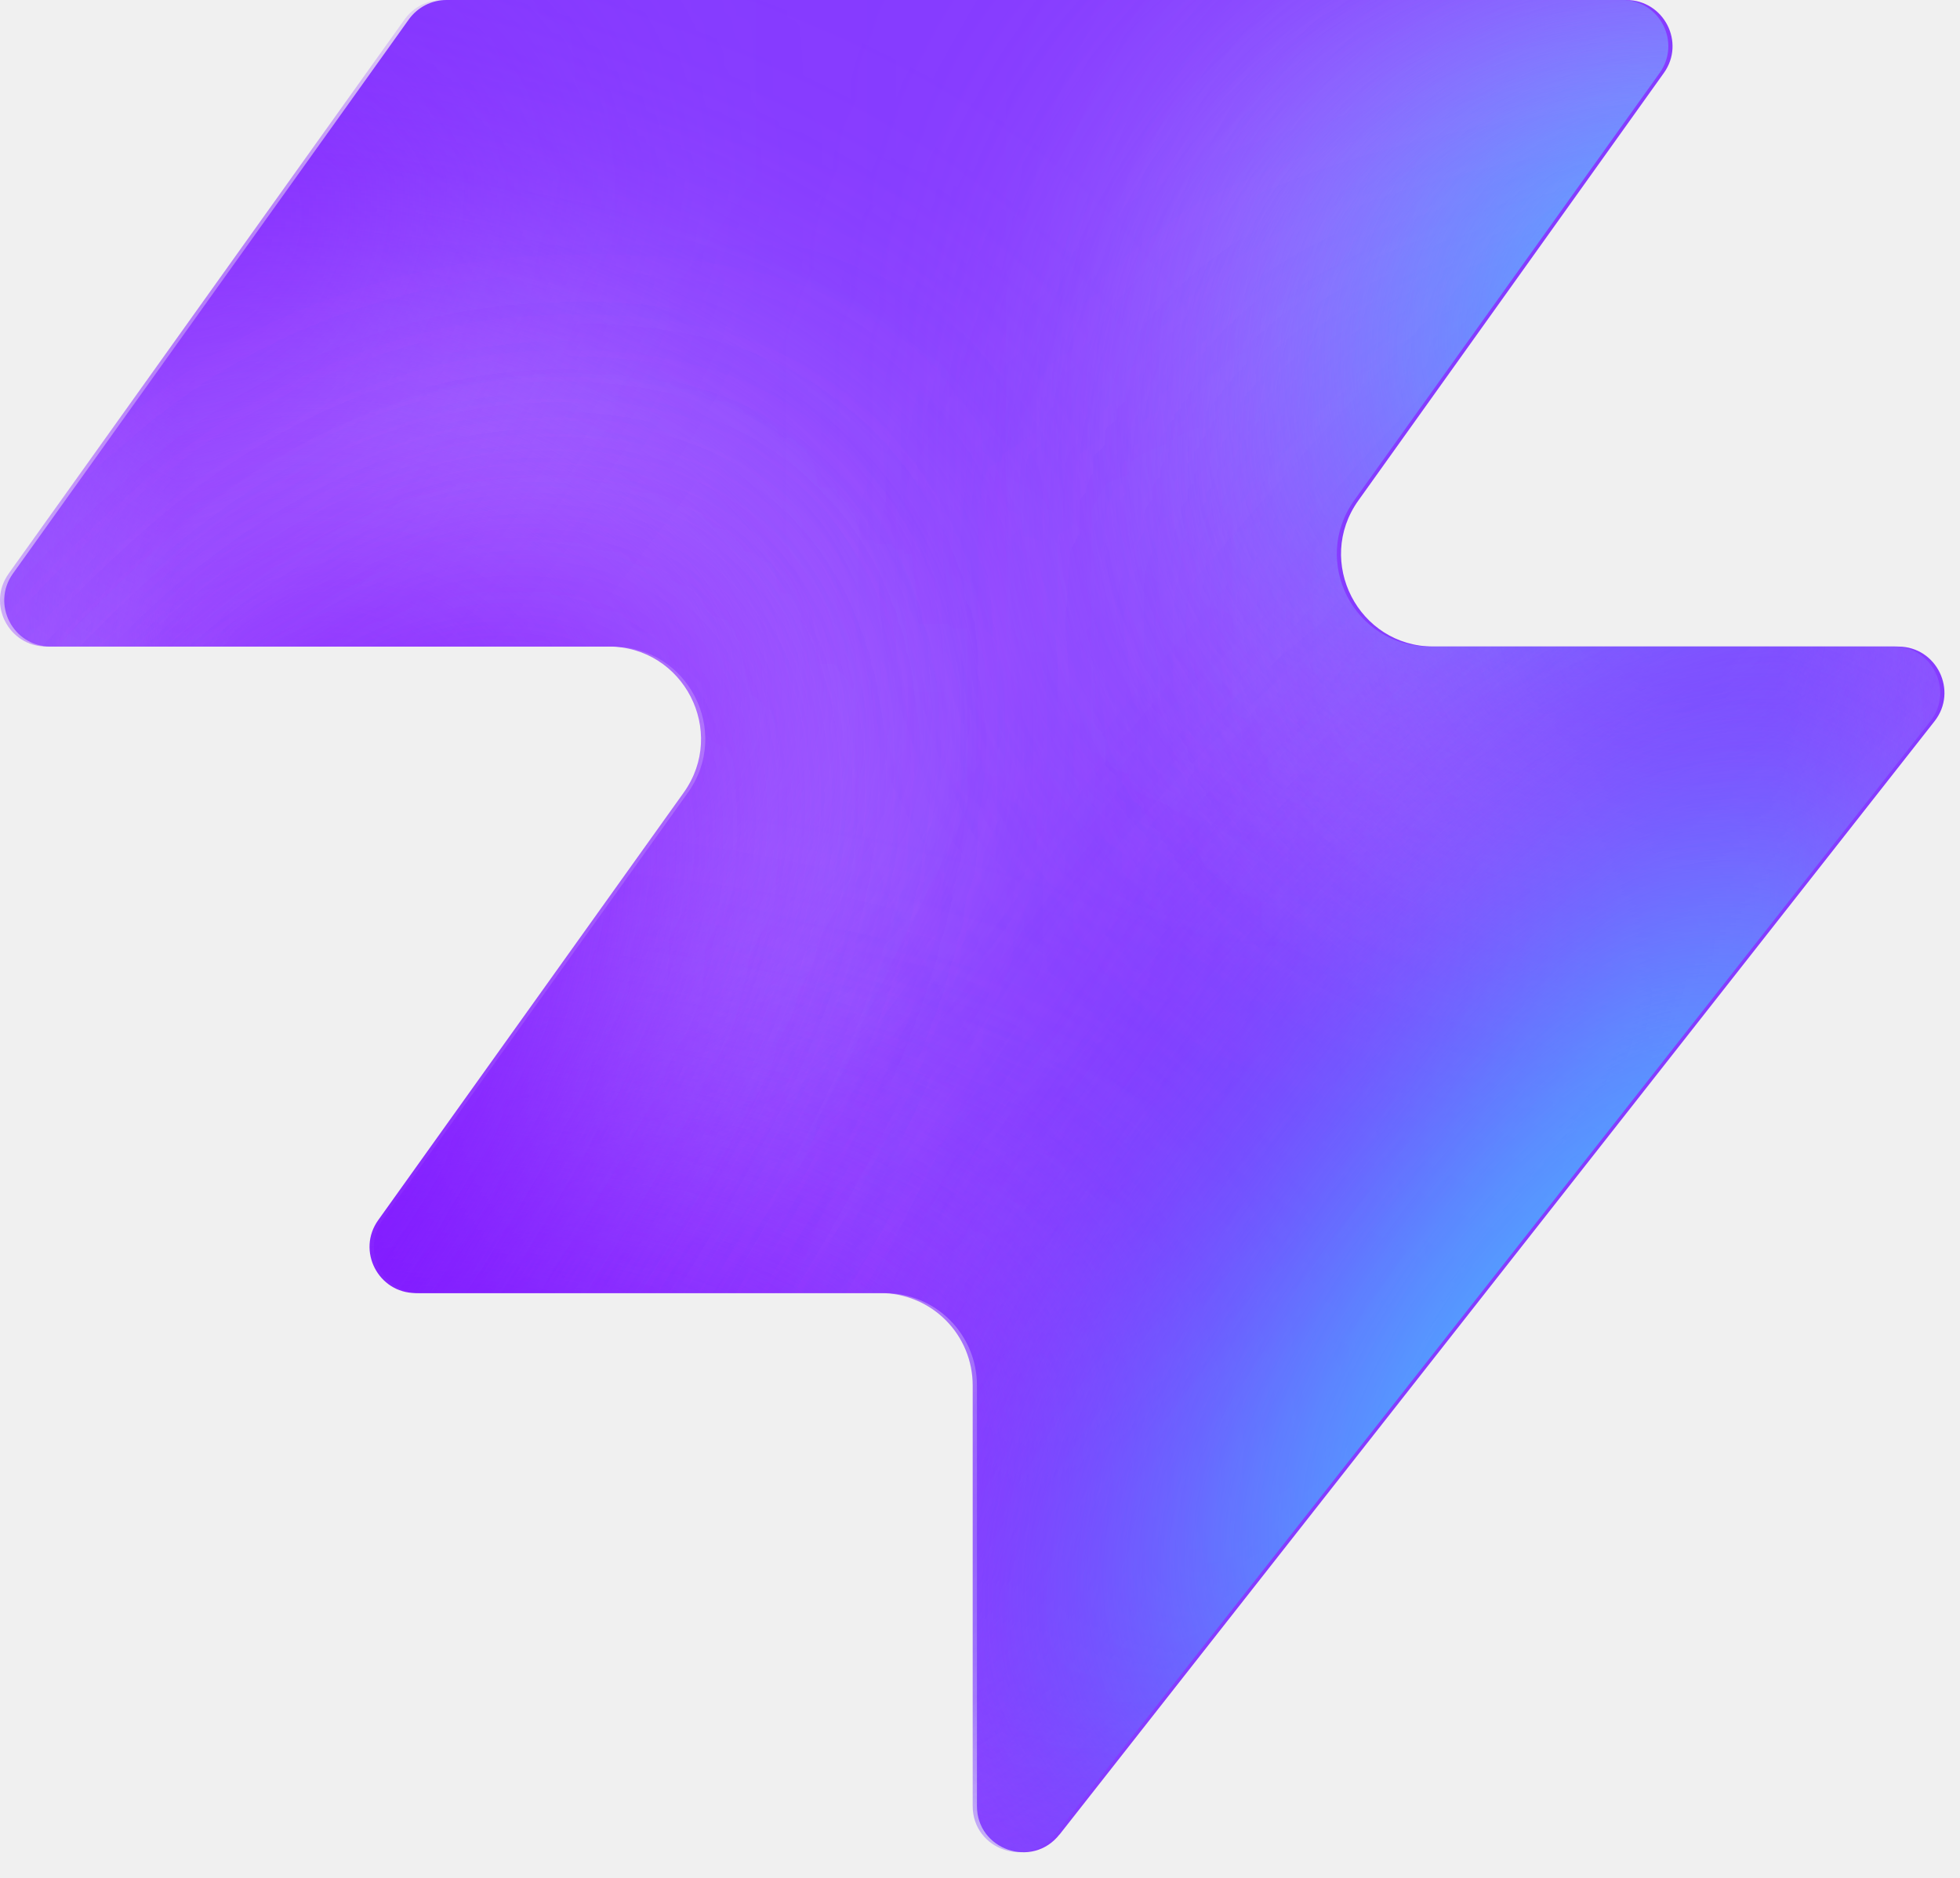
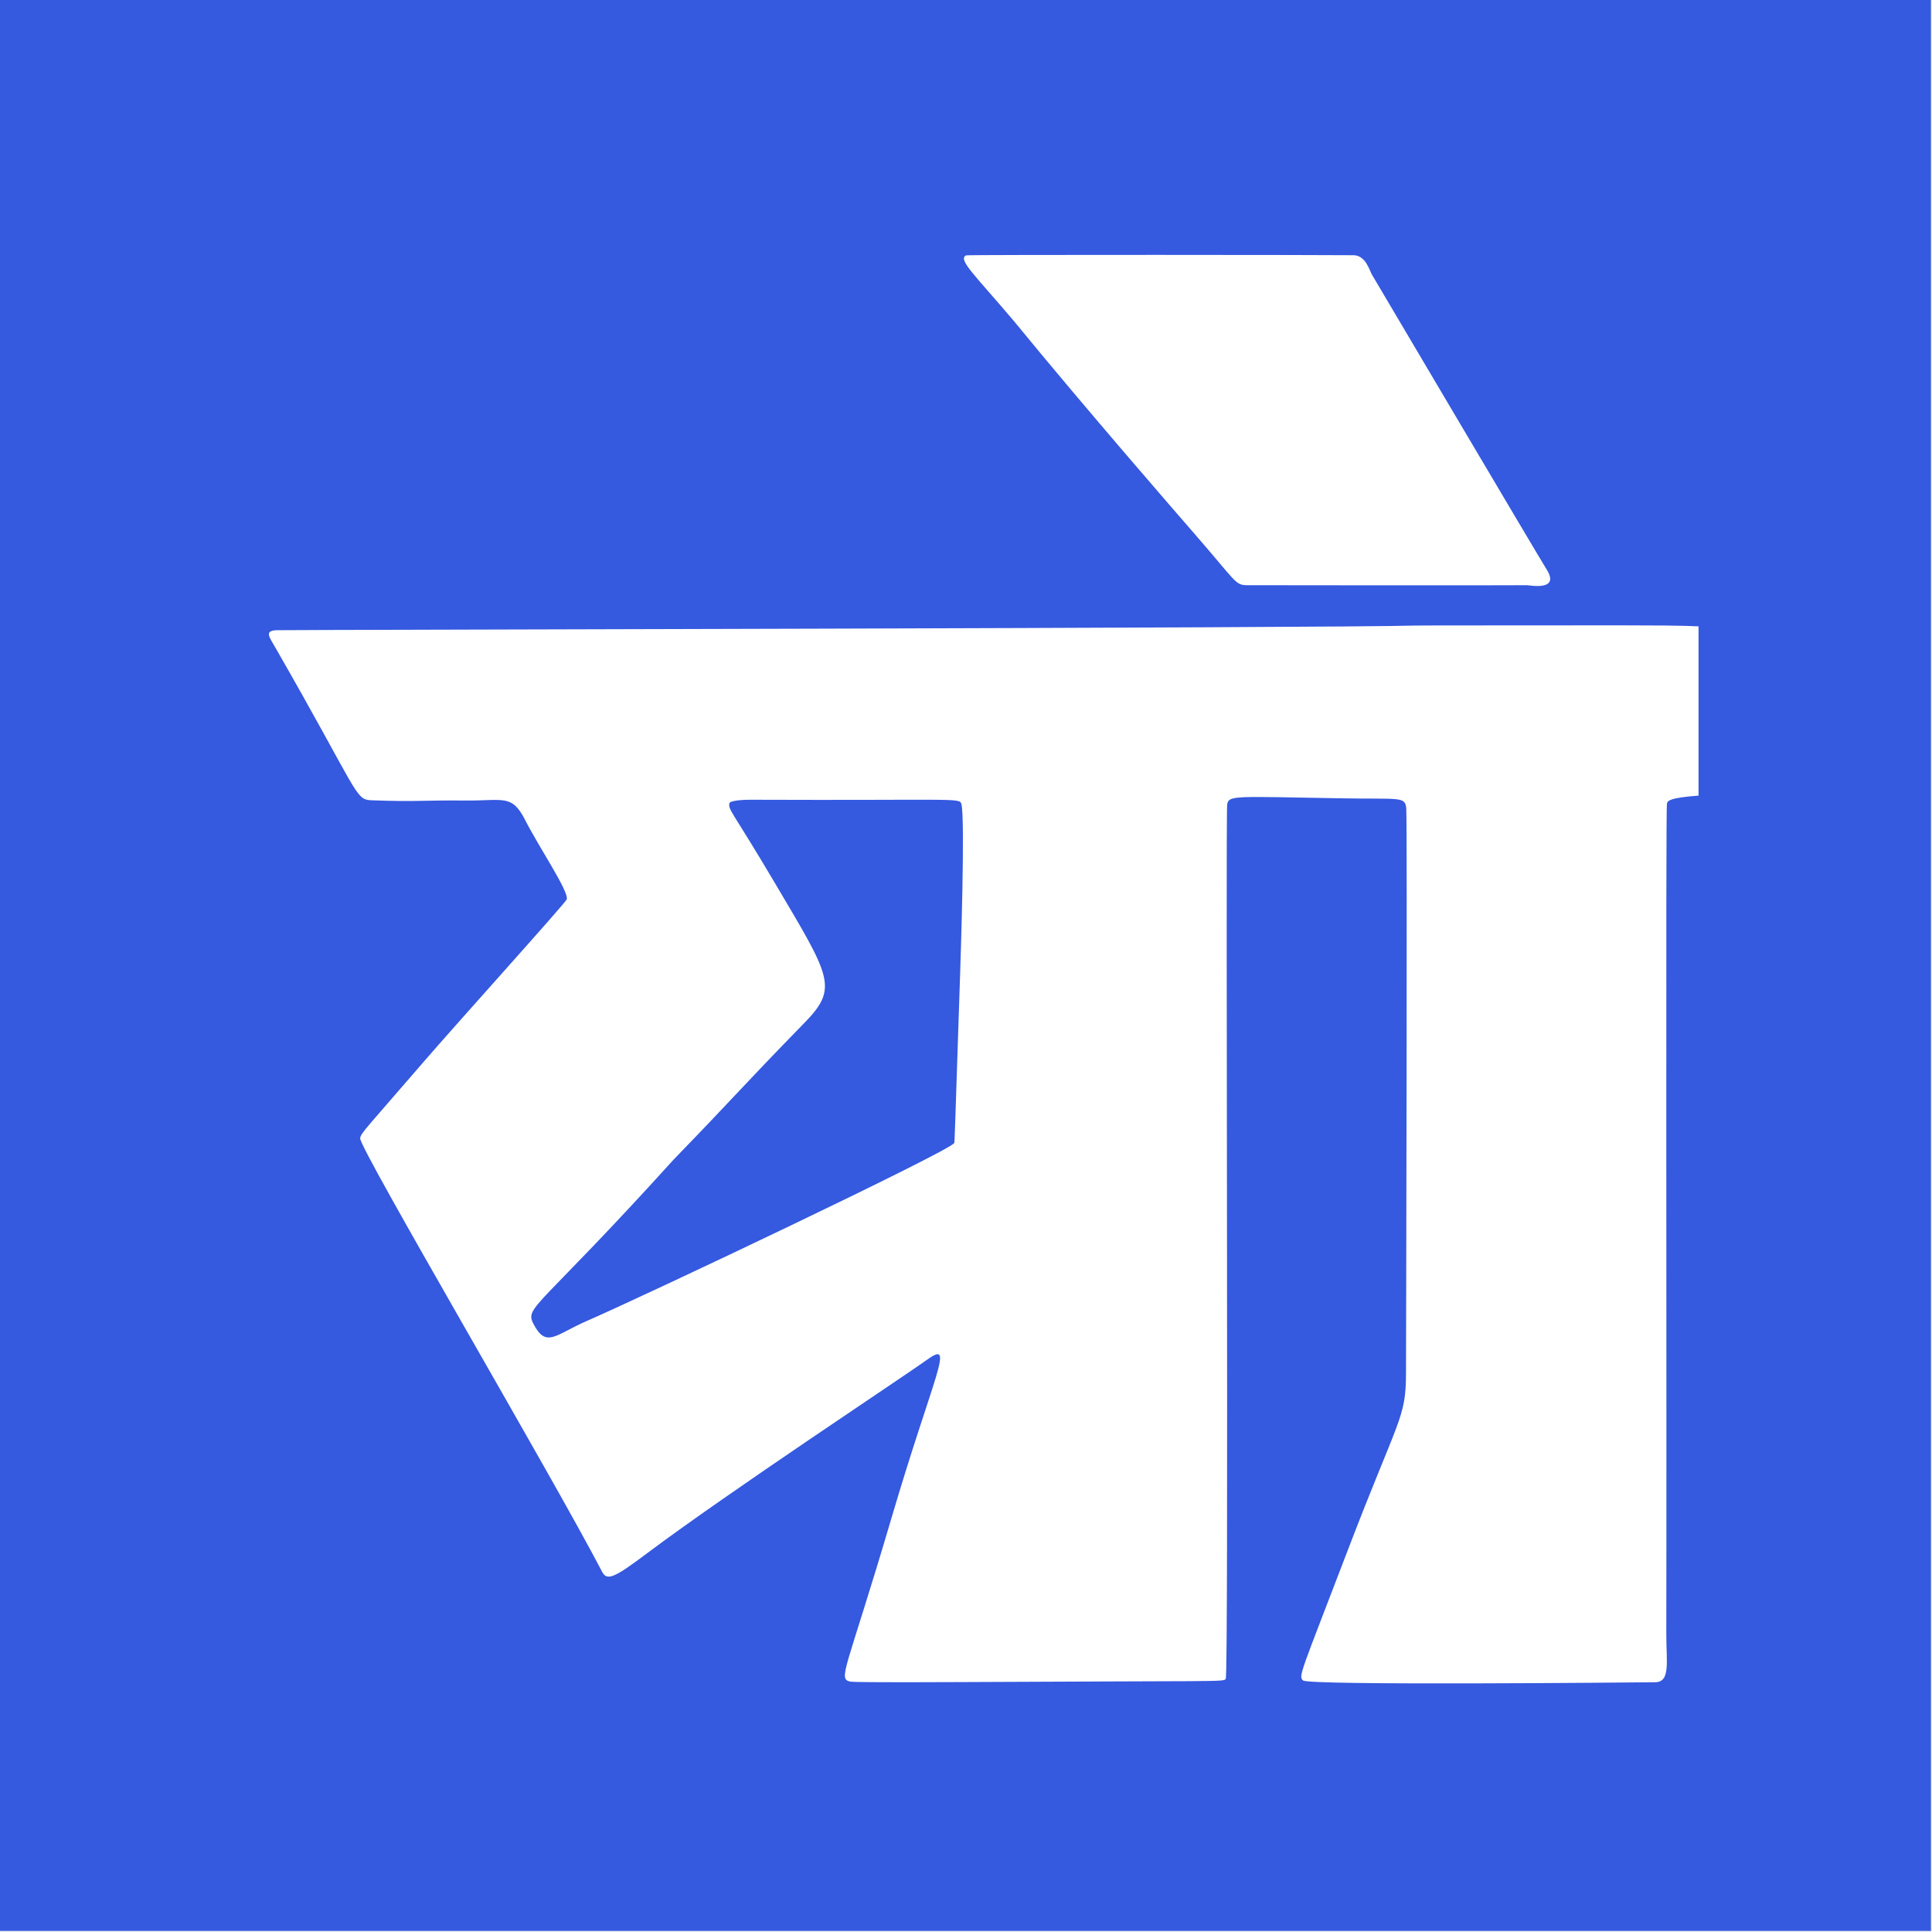
- <svg xmlns="http://www.w3.org/2000/svg" width="48" height="46" fill="none" viewBox="0 0 48 46">
-   <path fill="#863bff" d="M25.946 44.938c-.664.845-2.021.375-2.021-.698V33.937a2.26 2.26 0 0 0-2.262-2.262H10.287c-.92 0-1.456-1.04-.92-1.788l7.48-10.471c1.07-1.497 0-3.578-1.842-3.578H1.237c-.92 0-1.456-1.04-.92-1.788L10.013.474c.214-.297.556-.474.92-.474h28.894c.92 0 1.456 1.04.92 1.788l-7.48 10.471c-1.07 1.498 0 3.579 1.842 3.579h11.377c.943 0 1.473 1.088.89 1.83L25.947 44.94z" style="fill:#863bff;fill:color(display-p3 .525 .23 1);fill-opacity:1" />
-   <mask id="a" width="48" height="46" x="0" y="0" maskUnits="userSpaceOnUse" style="mask-type:alpha">
-     <path fill="#000" d="M25.842 44.938c-.664.844-2.021.375-2.021-.698V33.937a2.26 2.26 0 0 0-2.262-2.262H10.183c-.92 0-1.456-1.04-.92-1.788l7.48-10.471c1.07-1.498 0-3.579-1.842-3.579H1.133c-.92 0-1.456-1.04-.92-1.787L9.91.473c.214-.297.556-.474.92-.474h28.894c.92 0 1.456 1.04.92 1.788l-7.48 10.471c-1.07 1.498 0 3.578 1.842 3.578h11.377c.943 0 1.473 1.088.89 1.832L25.843 44.94z" style="fill:#000;fill-opacity:1" />
-   </mask>
-   <g mask="url(#a)">
-     <g filter="url(#b)">
-       <ellipse cx="5.508" cy="14.704" fill="#ede6ff" rx="5.508" ry="14.704" style="fill:#ede6ff;fill:color(display-p3 .927 .903 1);fill-opacity:1" transform="matrix(.00324 1 1 -.00324 -4.47 31.516)" />
-     </g>
-     <g filter="url(#c)">
-       <ellipse cx="10.399" cy="29.851" fill="#ede6ff" rx="10.399" ry="29.851" style="fill:#ede6ff;fill:color(display-p3 .927 .903 1);fill-opacity:1" transform="matrix(.00324 1 1 -.00324 -39.328 7.883)" />
-     </g>
-     <g filter="url(#d)">
-       <ellipse cx="5.508" cy="30.487" fill="#7e14ff" rx="5.508" ry="30.487" style="fill:#7e14ff;fill:color(display-p3 .492 .077 1);fill-opacity:1" transform="rotate(89.814 -25.913 -14.639)scale(1 -1)" />
-     </g>
-     <g filter="url(#e)">
-       <ellipse cx="5.508" cy="30.599" fill="#7e14ff" rx="5.508" ry="30.599" style="fill:#7e14ff;fill:color(display-p3 .492 .077 1);fill-opacity:1" transform="rotate(89.814 -32.644 -3.334)scale(1 -1)" />
-     </g>
-     <g filter="url(#f)">
-       <ellipse cx="5.508" cy="30.599" fill="#7e14ff" rx="5.508" ry="30.599" style="fill:#7e14ff;fill:color(display-p3 .492 .077 1);fill-opacity:1" transform="matrix(.00324 1 1 -.00324 -34.34 30.47)" />
-     </g>
-     <g filter="url(#g)">
-       <ellipse cx="14.072" cy="22.078" fill="#ede6ff" rx="14.072" ry="22.078" style="fill:#ede6ff;fill:color(display-p3 .927 .903 1);fill-opacity:1" transform="rotate(93.35 24.506 48.493)scale(-1 1)" />
-     </g>
-     <g filter="url(#h)">
-       <ellipse cx="3.47" cy="21.501" fill="#7e14ff" rx="3.47" ry="21.501" style="fill:#7e14ff;fill:color(display-p3 .492 .077 1);fill-opacity:1" transform="rotate(89.009 28.708 47.59)scale(-1 1)" />
-     </g>
-     <g filter="url(#i)">
-       <ellipse cx="3.47" cy="21.501" fill="#7e14ff" rx="3.47" ry="21.501" style="fill:#7e14ff;fill:color(display-p3 .492 .077 1);fill-opacity:1" transform="rotate(89.009 28.708 47.59)scale(-1 1)" />
-     </g>
-     <g filter="url(#j)">
-       <ellipse cx=".387" cy="8.972" fill="#7e14ff" rx="4.407" ry="29.108" style="fill:#7e14ff;fill:color(display-p3 .492 .077 1);fill-opacity:1" transform="rotate(39.51 .387 8.972)" />
-     </g>
-     <g filter="url(#k)">
-       <ellipse cx="47.523" cy="-6.092" fill="#7e14ff" rx="4.407" ry="29.108" style="fill:#7e14ff;fill:color(display-p3 .492 .077 1);fill-opacity:1" transform="rotate(37.892 47.523 -6.092)" />
-     </g>
-     <g filter="url(#l)">
-       <ellipse cx="41.412" cy="6.333" fill="#47bfff" rx="5.971" ry="9.665" style="fill:#47bfff;fill:color(display-p3 .28 .748 1);fill-opacity:1" transform="rotate(37.892 41.412 6.333)" />
-     </g>
-     <g filter="url(#m)">
-       <ellipse cx="-1.879" cy="38.332" fill="#7e14ff" rx="4.407" ry="29.108" style="fill:#7e14ff;fill:color(display-p3 .492 .077 1);fill-opacity:1" transform="rotate(37.892 -1.88 38.332)" />
-     </g>
-     <g filter="url(#n)">
-       <ellipse cx="-1.879" cy="38.332" fill="#7e14ff" rx="4.407" ry="29.108" style="fill:#7e14ff;fill:color(display-p3 .492 .077 1);fill-opacity:1" transform="rotate(37.892 -1.88 38.332)" />
-     </g>
-     <g filter="url(#o)">
-       <ellipse cx="35.651" cy="29.907" fill="#7e14ff" rx="4.407" ry="29.108" style="fill:#7e14ff;fill:color(display-p3 .492 .077 1);fill-opacity:1" transform="rotate(37.892 35.651 29.907)" />
-     </g>
-     <g filter="url(#p)">
-       <ellipse cx="38.418" cy="32.4" fill="#47bfff" rx="5.971" ry="15.297" style="fill:#47bfff;fill:color(display-p3 .28 .748 1);fill-opacity:1" transform="rotate(37.892 38.418 32.4)" />
-     </g>
+ <svg xmlns="http://www.w3.org/2000/svg" width="64" height="64" viewBox="0 0 1209 1209" version="1.1" xml:space="preserve" style="fill-rule:evenodd;clip-rule:evenodd;stroke-linejoin:round;stroke-miterlimit:2;">
+   <rect x="0" y="0" width="1208.333" height="1208.333" style="fill:#3559df;" />
+   <g>
+     <path d="M1062.914,391.958l0,105.917c-18.994,1.403 -19.449,3.484 -19.799,5.082c-0.787,3.594 -0.094,384.695 -0.379,519.334c-0.037,17.706 2.757,30.319 -6.955,30.413c-17.627,0.171 -216.746,2.108 -220.345,-1.104c-3.065,-2.736 -1.684,-3.95 27.954,-81.455c31.809,-83.182 36.385,-82.351 36.455,-110.605c0.07,-28.311 0.857,-346.947 0.147,-353.888c-0.758,-7.413 -4.295,-5.447 -40.524,-6.082c-67.718,-1.187 -70.321,-1.916 -71.516,3.687c-1.044,4.896 1.033,544.998 -0.92,547.395c-1.586,1.947 -2.272,1.081 -162.662,1.943c-5.774,0.031 -68.969,0.37 -72.17,-0.275c-8.276,-1.669 -2.651,-6.191 25.667,-102.363c26.461,-89.865 40.059,-111.851 22.581,-99.279c-15.694,11.289 -124.012,82.698 -175.756,121.5c-20.059,15.042 -24.821,17.313 -27.856,11.488c-31.885,-61.204 -151.906,-264.851 -151.447,-271.302c0.23,-3.226 3.984,-6.43 39.436,-47.564c20.921,-24.275 89.513,-100.219 89.881,-102.093c1.047,-5.34 -17.16,-32.08 -26.13,-49.651c-8.262,-16.184 -13.534,-11.917 -36.789,-12.107c-29.793,-0.243 -29.684,0.916 -59.42,-0.157c-10.36,-0.374 -8.005,-4.994 -60.056,-95.559c-3.861,-6.718 -6.988,-10.458 0.621,-10.867c4.62,-0.248 660.881,-1.328 713.013,-2.911c3.174,-0.096 3.131,-0.012 82.679,-0.106c82.532,-0.097 82.404,0.14 94.289,0.609Zm-641.421,333.727c41.463,-42.808 40.637,-43.275 82.074,-85.785c21.321,-21.873 16.128,-28.52 -18.701,-87.392c-26.954,-45.56 -28.832,-45.055 -28.51,-49.622c0.175,-2.473 12.574,-2.426 13.686,-2.422c128.39,0.486 130.482,-1.354 131.569,2.636c2.45,8.996 -0.492,97.369 -0.774,105.831c-3.52,105.752 -3.409,105.782 -3.702,106.329c-2.72,5.074 -193.256,95.413 -230.085,111.439c-19.597,8.527 -25.26,17.282 -33.327,1.547c-5.397,-10.527 3.353,-9.283 87.77,-102.56Z" style="fill:#fff;" />
+     <path d="M634.803,201.289c-24.604,-29.123 -35.59,-38.777 -30.279,-41.484c0.954,-0.486 236.861,-0.284 242.669,-0.09c7.532,0.251 9.813,9.596 11.313,12.113c1.183,1.985 104.298,176.517 109.305,184.453c8.738,13.85 -10.725,9.916 -12.103,9.931c-18.974,0.195 -174.899,0.011 -175.669,-0.007c-7.162,-0.169 -6.482,-2.22 -32.472,-32.086c-9.15,-10.515 -68.413,-78.614 -112.764,-132.828Z" style="fill:#fff;" />
  </g>
-   <defs>
-     <filter id="b" width="60.045" height="41.654" x="-19.77" y="16.149" color-interpolation-filters="sRGB" filterUnits="userSpaceOnUse">
-       <feFlood flood-opacity="0" result="BackgroundImageFix" />
-       <feBlend in="SourceGraphic" in2="BackgroundImageFix" result="shape" />
-       <feGaussianBlur result="effect1_foregroundBlur_2002_17158" stdDeviation="7.659" />
-     </filter>
-     <filter id="c" width="90.34" height="51.437" x="-54.613" y="-7.533" color-interpolation-filters="sRGB" filterUnits="userSpaceOnUse">
-       <feFlood flood-opacity="0" result="BackgroundImageFix" />
-       <feBlend in="SourceGraphic" in2="BackgroundImageFix" result="shape" />
-       <feGaussianBlur result="effect1_foregroundBlur_2002_17158" stdDeviation="7.659" />
-     </filter>
-     <filter id="d" width="79.355" height="29.4" x="-49.64" y="2.03" color-interpolation-filters="sRGB" filterUnits="userSpaceOnUse">
-       <feFlood flood-opacity="0" result="BackgroundImageFix" />
-       <feBlend in="SourceGraphic" in2="BackgroundImageFix" result="shape" />
-       <feGaussianBlur result="effect1_foregroundBlur_2002_17158" stdDeviation="4.596" />
-     </filter>
-     <filter id="e" width="79.579" height="29.4" x="-45.045" y="20.029" color-interpolation-filters="sRGB" filterUnits="userSpaceOnUse">
-       <feFlood flood-opacity="0" result="BackgroundImageFix" />
-       <feBlend in="SourceGraphic" in2="BackgroundImageFix" result="shape" />
-       <feGaussianBlur result="effect1_foregroundBlur_2002_17158" stdDeviation="4.596" />
-     </filter>
-     <filter id="f" width="79.579" height="29.4" x="-43.513" y="21.178" color-interpolation-filters="sRGB" filterUnits="userSpaceOnUse">
-       <feFlood flood-opacity="0" result="BackgroundImageFix" />
-       <feBlend in="SourceGraphic" in2="BackgroundImageFix" result="shape" />
-       <feGaussianBlur result="effect1_foregroundBlur_2002_17158" stdDeviation="4.596" />
-     </filter>
-     <filter id="g" width="74.749" height="58.852" x="15.756" y="-17.901" color-interpolation-filters="sRGB" filterUnits="userSpaceOnUse">
-       <feFlood flood-opacity="0" result="BackgroundImageFix" />
-       <feBlend in="SourceGraphic" in2="BackgroundImageFix" result="shape" />
-       <feGaussianBlur result="effect1_foregroundBlur_2002_17158" stdDeviation="7.659" />
-     </filter>
-     <filter id="h" width="61.377" height="25.362" x="23.548" y="2.284" color-interpolation-filters="sRGB" filterUnits="userSpaceOnUse">
-       <feFlood flood-opacity="0" result="BackgroundImageFix" />
-       <feBlend in="SourceGraphic" in2="BackgroundImageFix" result="shape" />
-       <feGaussianBlur result="effect1_foregroundBlur_2002_17158" stdDeviation="4.596" />
-     </filter>
-     <filter id="i" width="61.377" height="25.362" x="23.548" y="2.284" color-interpolation-filters="sRGB" filterUnits="userSpaceOnUse">
-       <feFlood flood-opacity="0" result="BackgroundImageFix" />
-       <feBlend in="SourceGraphic" in2="BackgroundImageFix" result="shape" />
-       <feGaussianBlur result="effect1_foregroundBlur_2002_17158" stdDeviation="4.596" />
-     </filter>
-     <filter id="j" width="56.045" height="63.649" x="-27.636" y="-22.853" color-interpolation-filters="sRGB" filterUnits="userSpaceOnUse">
-       <feFlood flood-opacity="0" result="BackgroundImageFix" />
-       <feBlend in="SourceGraphic" in2="BackgroundImageFix" result="shape" />
-       <feGaussianBlur result="effect1_foregroundBlur_2002_17158" stdDeviation="4.596" />
-     </filter>
-     <filter id="k" width="54.814" height="64.646" x="20.116" y="-38.415" color-interpolation-filters="sRGB" filterUnits="userSpaceOnUse">
-       <feFlood flood-opacity="0" result="BackgroundImageFix" />
-       <feBlend in="SourceGraphic" in2="BackgroundImageFix" result="shape" />
-       <feGaussianBlur result="effect1_foregroundBlur_2002_17158" stdDeviation="4.596" />
-     </filter>
-     <filter id="l" width="33.541" height="35.313" x="24.641" y="-11.323" color-interpolation-filters="sRGB" filterUnits="userSpaceOnUse">
-       <feFlood flood-opacity="0" result="BackgroundImageFix" />
-       <feBlend in="SourceGraphic" in2="BackgroundImageFix" result="shape" />
-       <feGaussianBlur result="effect1_foregroundBlur_2002_17158" stdDeviation="4.596" />
-     </filter>
-     <filter id="m" width="54.814" height="64.646" x="-29.286" y="6.009" color-interpolation-filters="sRGB" filterUnits="userSpaceOnUse">
-       <feFlood flood-opacity="0" result="BackgroundImageFix" />
-       <feBlend in="SourceGraphic" in2="BackgroundImageFix" result="shape" />
-       <feGaussianBlur result="effect1_foregroundBlur_2002_17158" stdDeviation="4.596" />
-     </filter>
-     <filter id="n" width="54.814" height="64.646" x="-29.286" y="6.009" color-interpolation-filters="sRGB" filterUnits="userSpaceOnUse">
-       <feFlood flood-opacity="0" result="BackgroundImageFix" />
-       <feBlend in="SourceGraphic" in2="BackgroundImageFix" result="shape" />
-       <feGaussianBlur result="effect1_foregroundBlur_2002_17158" stdDeviation="4.596" />
-     </filter>
-     <filter id="o" width="54.814" height="64.646" x="8.244" y="-2.416" color-interpolation-filters="sRGB" filterUnits="userSpaceOnUse">
-       <feFlood flood-opacity="0" result="BackgroundImageFix" />
-       <feBlend in="SourceGraphic" in2="BackgroundImageFix" result="shape" />
-       <feGaussianBlur result="effect1_foregroundBlur_2002_17158" stdDeviation="4.596" />
-     </filter>
-     <filter id="p" width="39.409" height="43.623" x="18.713" y="10.588" color-interpolation-filters="sRGB" filterUnits="userSpaceOnUse">
-       <feFlood flood-opacity="0" result="BackgroundImageFix" />
-       <feBlend in="SourceGraphic" in2="BackgroundImageFix" result="shape" />
-       <feGaussianBlur result="effect1_foregroundBlur_2002_17158" stdDeviation="4.596" />
-     </filter>
-   </defs>
</svg>
